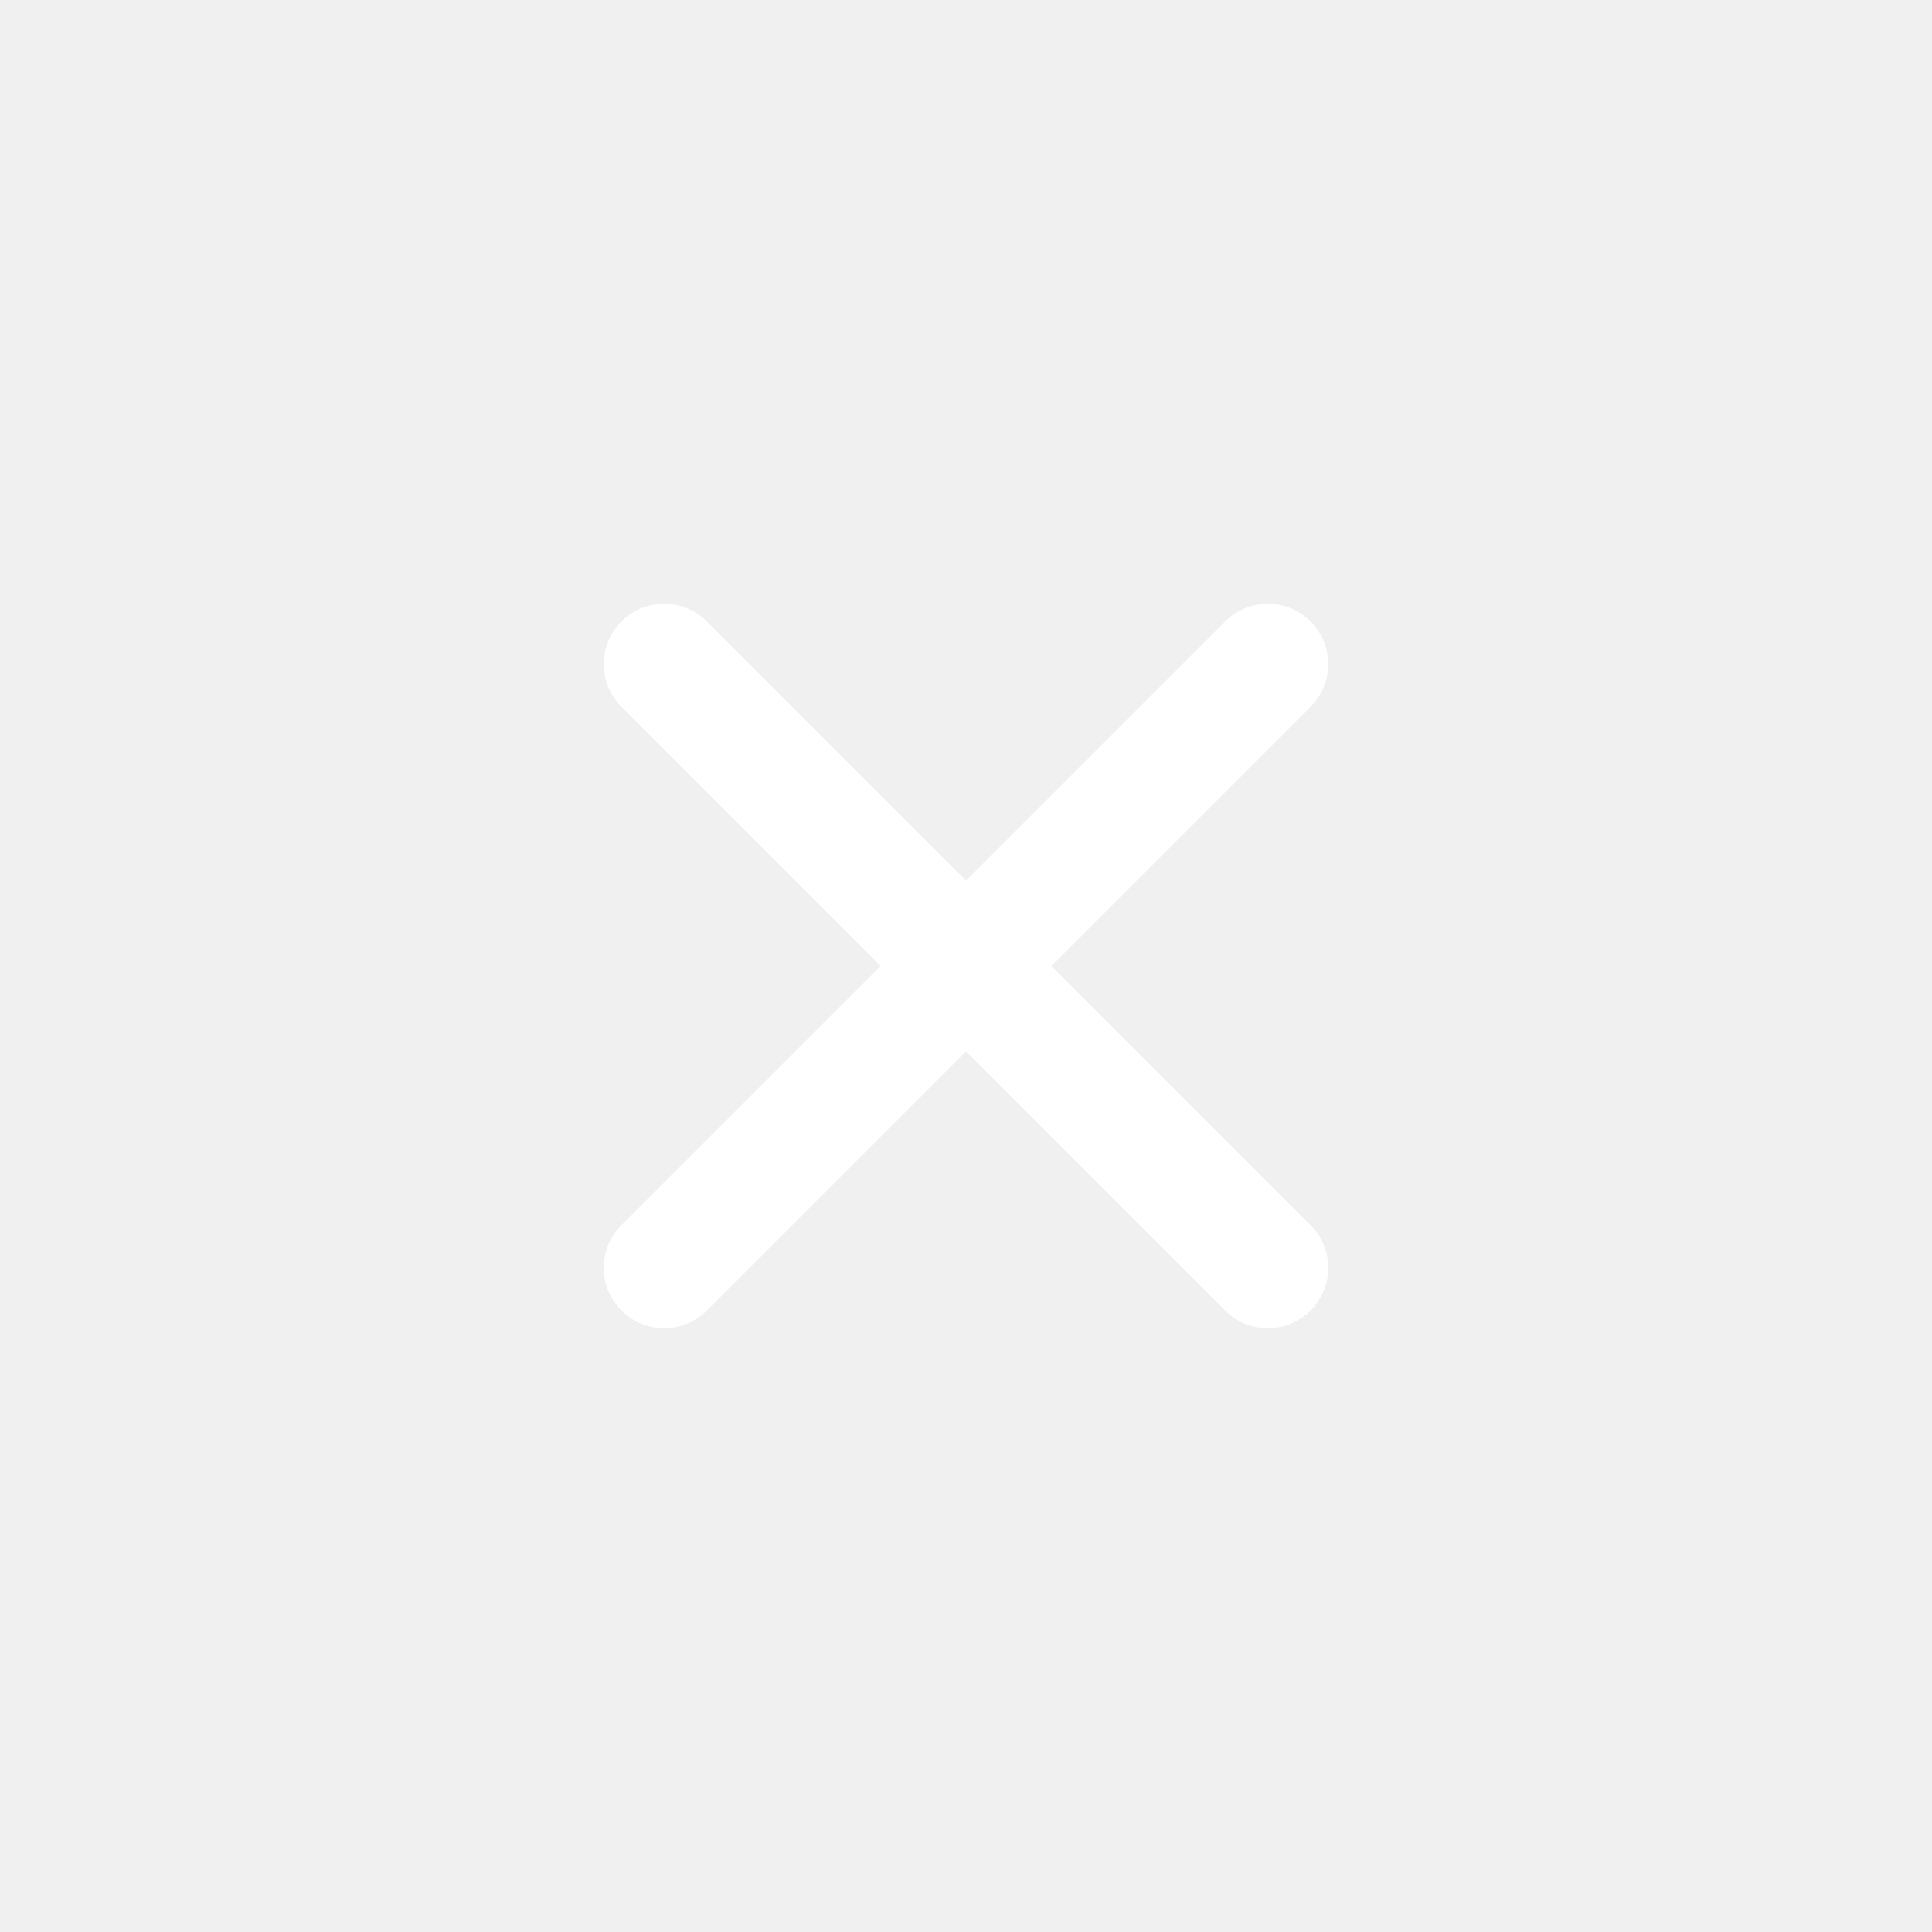
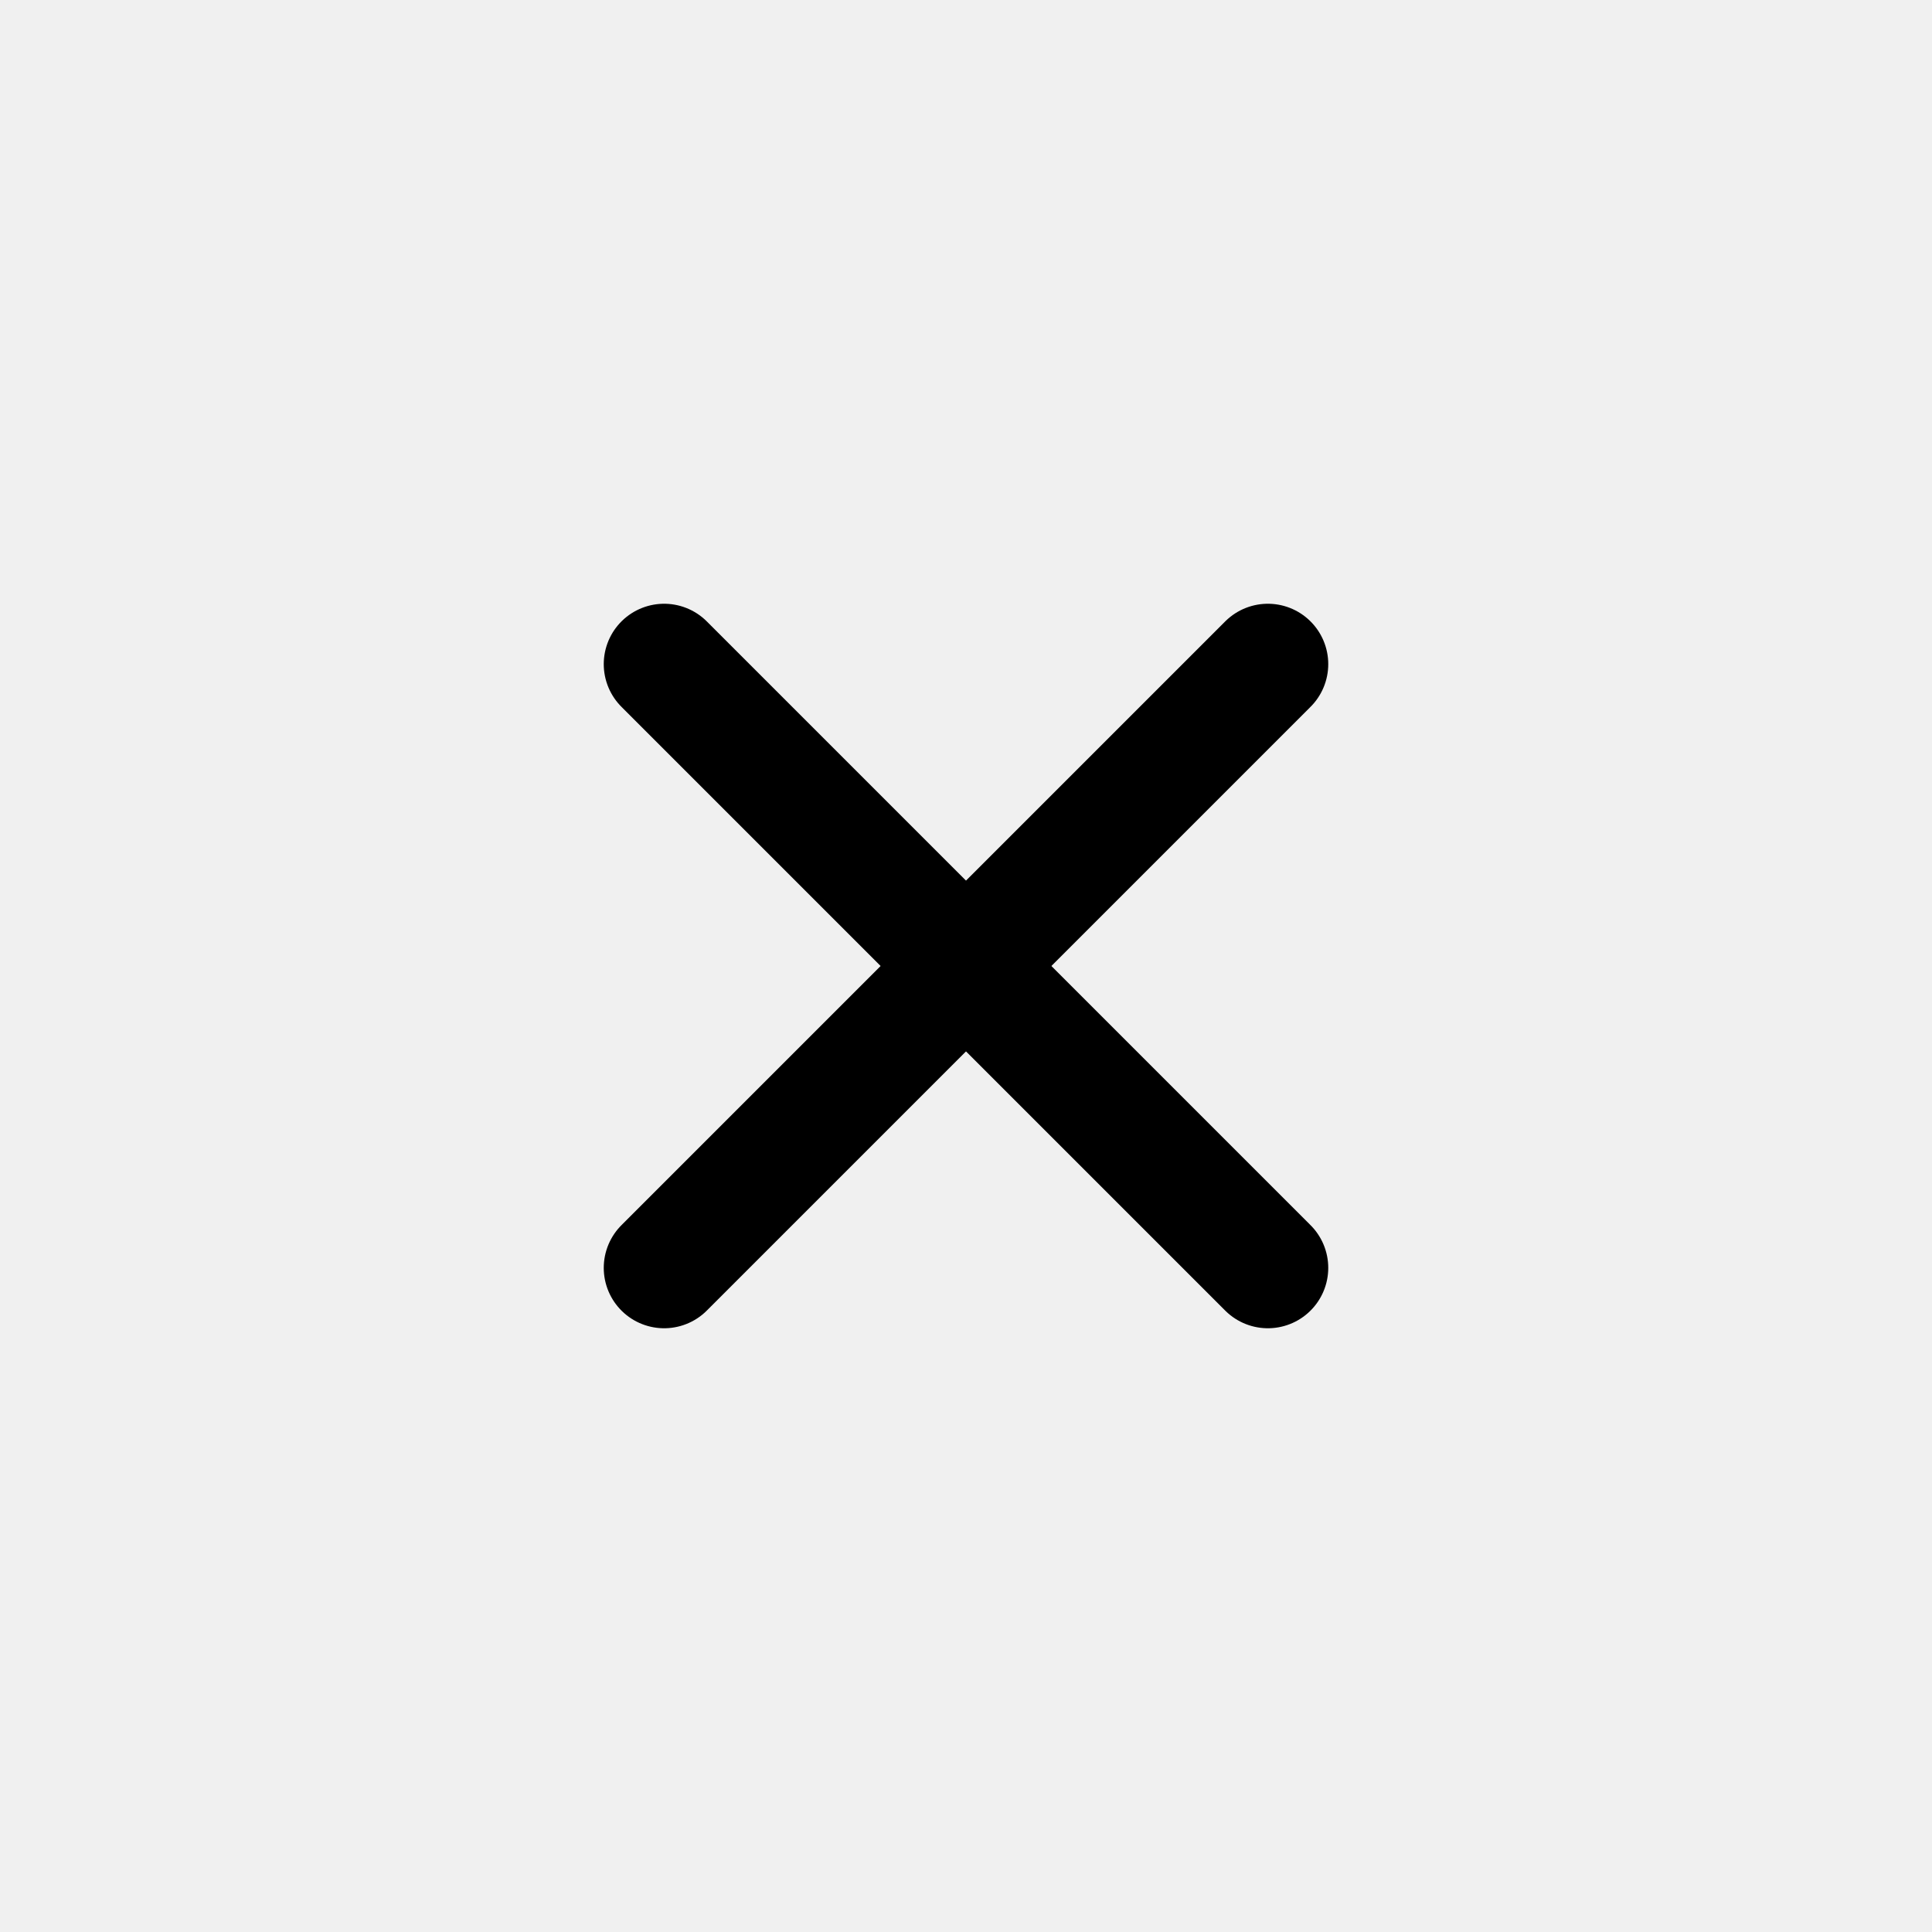
<svg xmlns="http://www.w3.org/2000/svg" width="32" height="32" viewBox="0 0 32 32" fill="none">
-   <path d="M21 11L11 21" stroke="white" stroke-width="2" stroke-linecap="round" stroke-linejoin="round" />
-   <path d="M11 11L21 21" stroke="white" stroke-width="2" stroke-linecap="round" stroke-linejoin="round" />
+   <path d="M21 11L11 21" stroke="black" stroke-width="2" stroke-linecap="round" stroke-linejoin="round" />
+   <path d="M11 11L21 21" stroke="black" stroke-width="2" stroke-linecap="round" stroke-linejoin="round" />
</svg>
